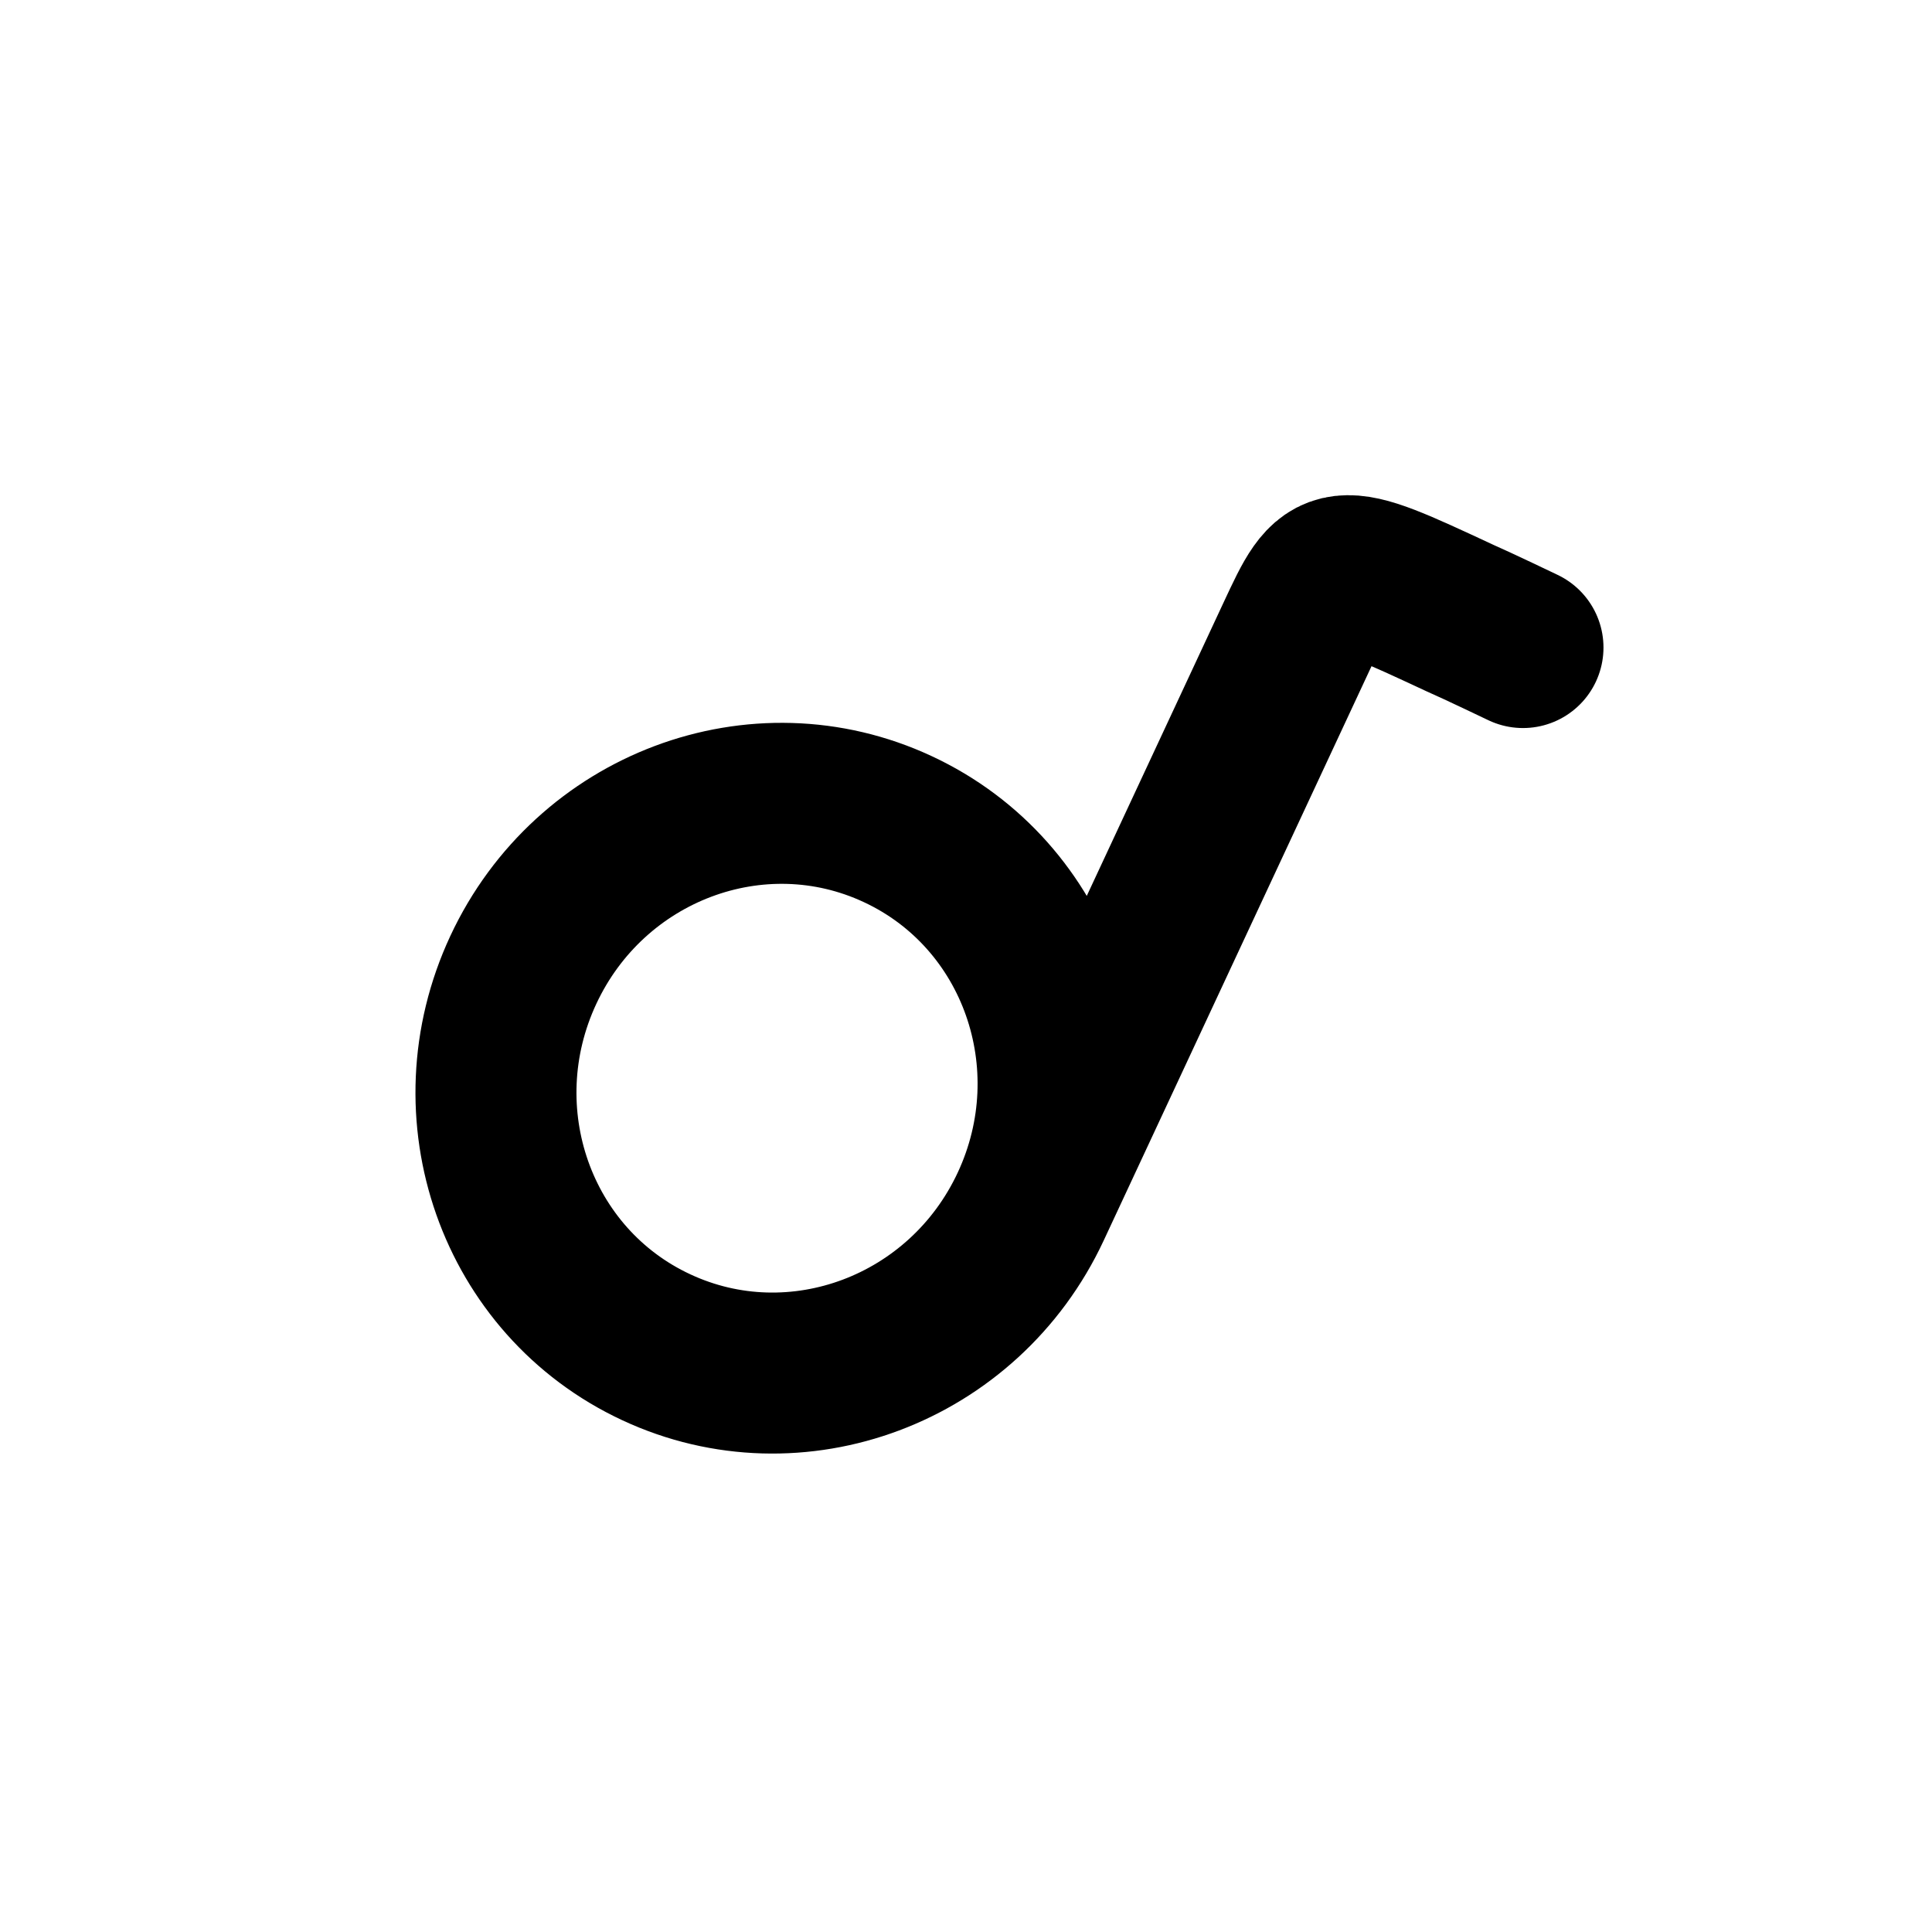
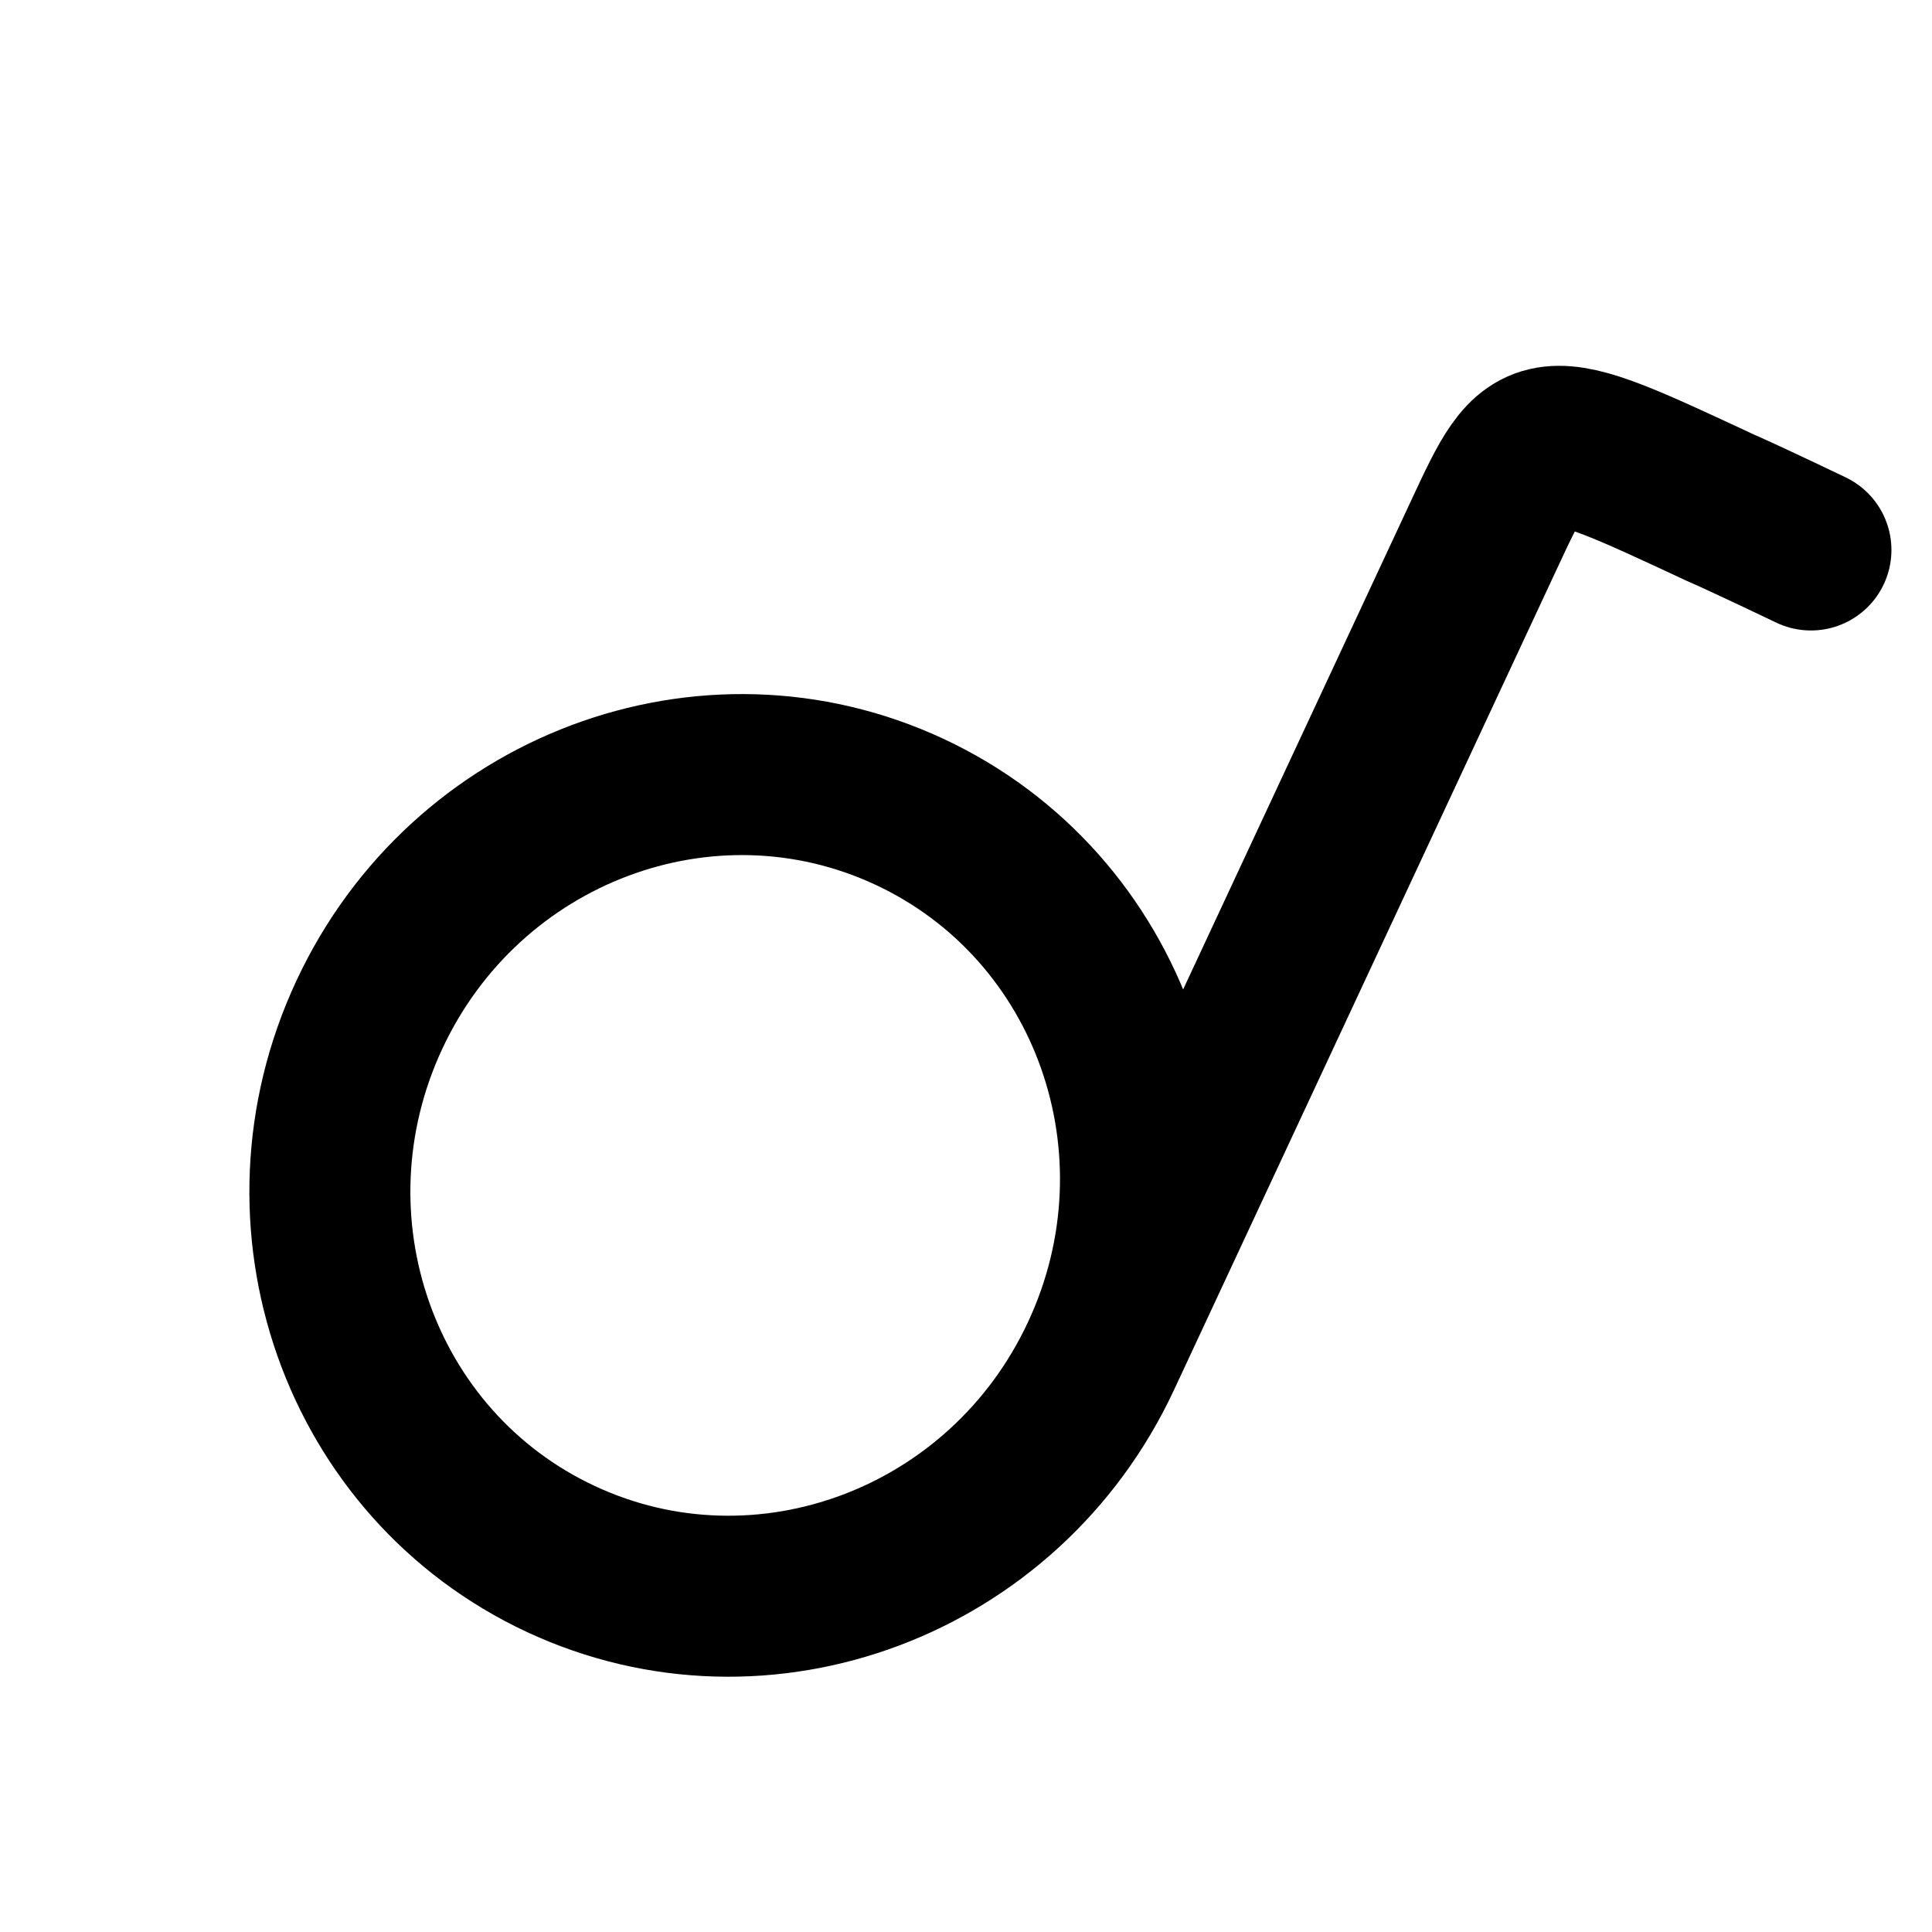
<svg xmlns="http://www.w3.org/2000/svg" width="24" height="24" viewBox="0 0 24 24" fill="none">
-   <path d="M12.804 14.988C11.975 16.765 9.892 17.548 8.152 16.736C6.411 15.925 5.672 13.826 6.501 12.048C7.33 10.271 9.413 9.488 11.153 10.3C12.894 11.111 13.633 13.21 12.804 14.988ZM12.804 14.988C14.269 11.845 15.655 8.872 16.106 7.907C16.556 6.942 16.556 6.942 18.132 7.676C18.356 7.774 18.919 8.044 18.919 8.044" stroke="currentColor" stroke-width="2" stroke-linecap="round" />
+   <path d="M13.677 16.845C12.482 19.408 9.478 20.537 6.968 19.367C4.458 18.196 3.393 15.169 4.588 12.606C5.783 10.043 8.787 8.914 11.297 10.084C13.807 11.255 14.873 14.281 13.677 16.845ZM13.677 16.845C15.79 12.314 17.79 8.026 18.439 6.634C19.088 5.242 19.088 5.242 21.36 6.302C21.683 6.442 22.496 6.832 22.496 6.832" stroke="currentColor" stroke-width="2" stroke-linecap="round" />
</svg>
